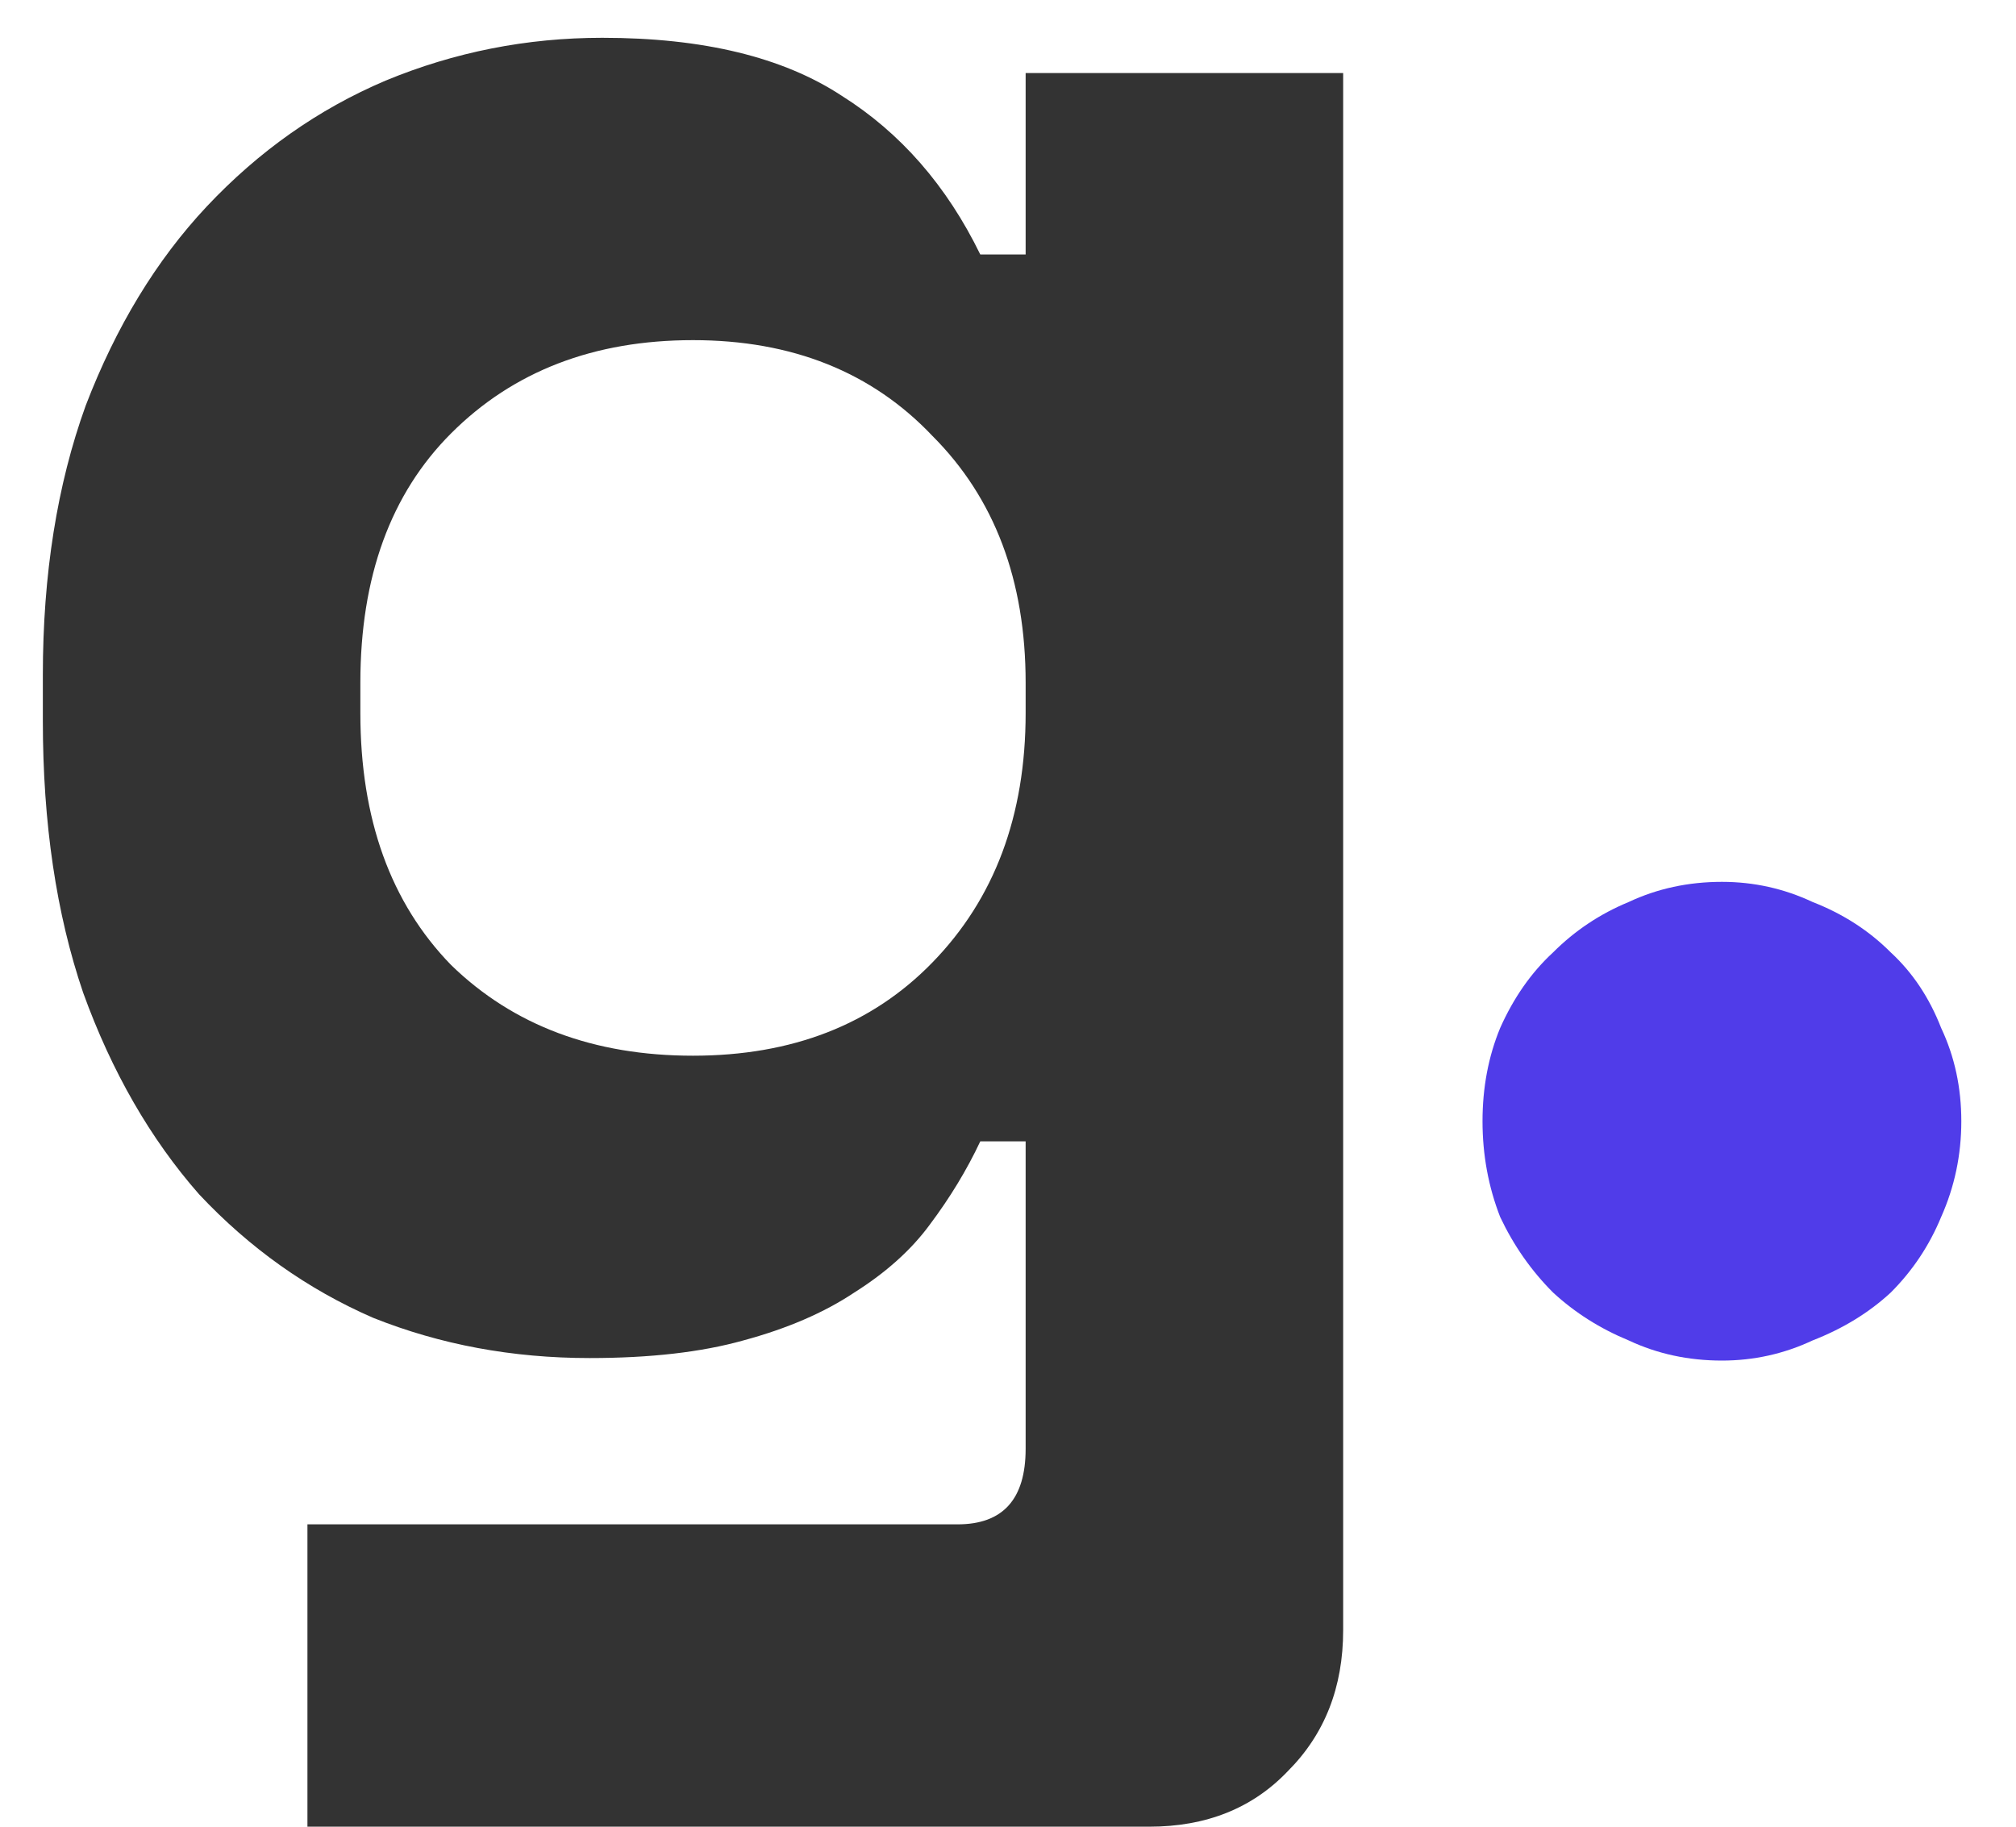
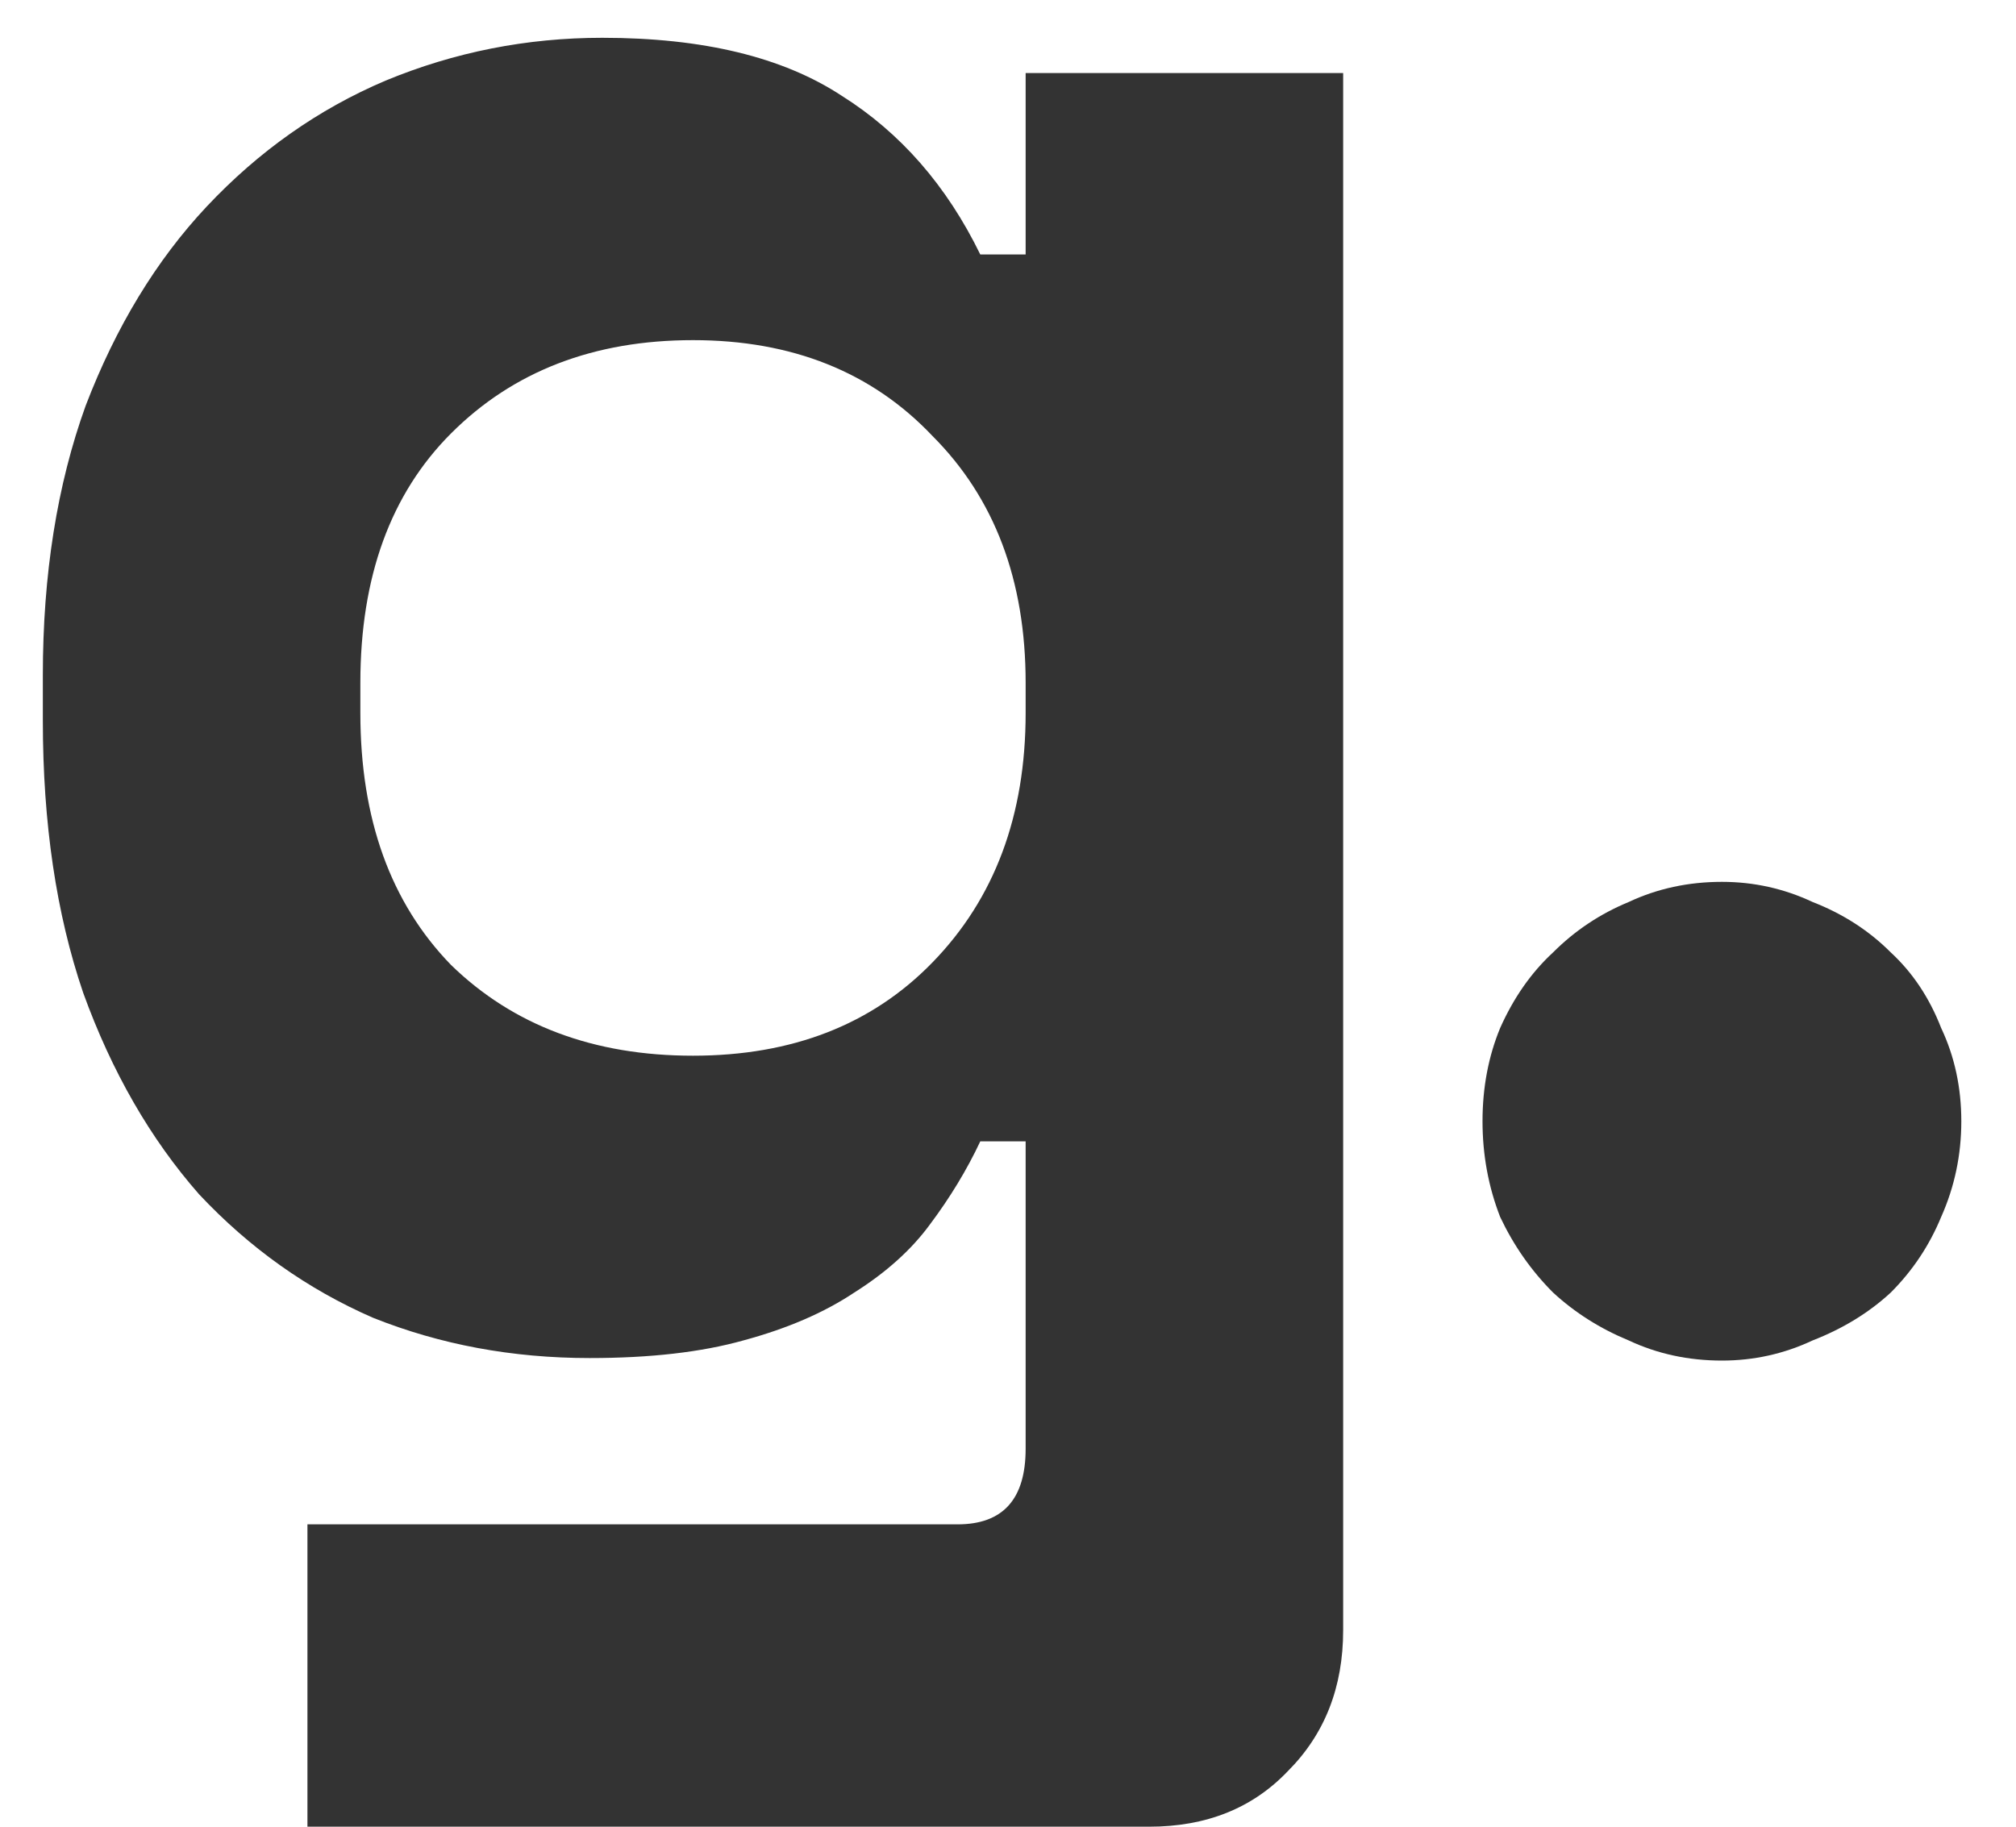
<svg xmlns="http://www.w3.org/2000/svg" width="32" height="29" viewBox="0 0 32 29" fill="none">
  <path d="M16.28 18.12H15.56C15.347 18.573 15.08 19.013 14.76 19.44C14.467 19.84 14.067 20.2 13.56 20.52C13.08 20.84 12.493 21.093 11.8 21.28C11.133 21.467 10.32 21.56 9.36 21.56C8.133 21.56 6.987 21.347 5.92 20.92C4.88 20.467 3.96 19.813 3.16 18.96C2.387 18.08 1.773 17.013 1.32 15.76C0.893 14.507 0.68 13.067 0.68 11.44V10.72C0.68 9.12 0.907 7.693 1.36 6.44C1.84 5.187 2.48 4.133 3.28 3.28C4.107 2.4 5.053 1.733 6.12 1.28C7.213 0.827 8.36 0.6 9.56 0.6C11.16 0.6 12.427 0.907 13.36 1.52C14.293 2.107 15.027 2.947 15.56 4.04H16.28V1.16H21.32V25.88C21.32 26.787 21.027 27.533 20.44 28.12C19.88 28.707 19.147 29 18.24 29H4.88V24.2H15.2C15.92 24.2 16.28 23.8 16.28 23V18.12ZM11 16.76C12.573 16.76 13.84 16.267 14.8 15.28C15.787 14.267 16.28 12.947 16.28 11.32V10.84C16.28 9.213 15.787 7.907 14.8 6.92C13.84 5.907 12.573 5.4 11 5.4C9.427 5.4 8.147 5.893 7.16 6.88C6.2 7.84 5.72 9.16 5.72 10.84V11.32C5.72 13 6.2 14.333 7.16 15.32C8.147 16.28 9.427 16.76 11 16.76Z" fill="#333333" />
-   <path d="M31.132 17.8C31.132 18.333 31.026 18.84 30.812 19.32C30.625 19.773 30.359 20.173 30.012 20.52C29.666 20.84 29.252 21.093 28.772 21.28C28.319 21.493 27.839 21.6 27.332 21.6C26.799 21.6 26.305 21.493 25.852 21.28C25.399 21.093 24.999 20.84 24.652 20.52C24.305 20.173 24.026 19.773 23.812 19.32C23.625 18.84 23.532 18.333 23.532 17.8C23.532 17.267 23.625 16.773 23.812 16.32C24.026 15.84 24.305 15.44 24.652 15.12C24.999 14.773 25.399 14.507 25.852 14.32C26.305 14.107 26.799 14 27.332 14C27.839 14 28.319 14.107 28.772 14.32C29.252 14.507 29.666 14.773 30.012 15.12C30.359 15.44 30.625 15.84 30.812 16.32C31.026 16.773 31.132 17.267 31.132 17.8Z" fill="#503CE9" />
+   <path d="M31.132 17.8C31.132 18.333 31.026 18.84 30.812 19.32C30.625 19.773 30.359 20.173 30.012 20.52C29.666 20.84 29.252 21.093 28.772 21.28C28.319 21.493 27.839 21.6 27.332 21.6C26.799 21.6 26.305 21.493 25.852 21.28C25.399 21.093 24.999 20.84 24.652 20.52C24.305 20.173 24.026 19.773 23.812 19.32C23.625 18.84 23.532 18.333 23.532 17.8C23.532 17.267 23.625 16.773 23.812 16.32C24.026 15.84 24.305 15.44 24.652 15.12C24.999 14.773 25.399 14.507 25.852 14.32C26.305 14.107 26.799 14 27.332 14C27.839 14 28.319 14.107 28.772 14.32C29.252 14.507 29.666 14.773 30.012 15.12C30.359 15.44 30.625 15.84 30.812 16.32C31.026 16.773 31.132 17.267 31.132 17.8Z" fill="#333333" />
</svg>
